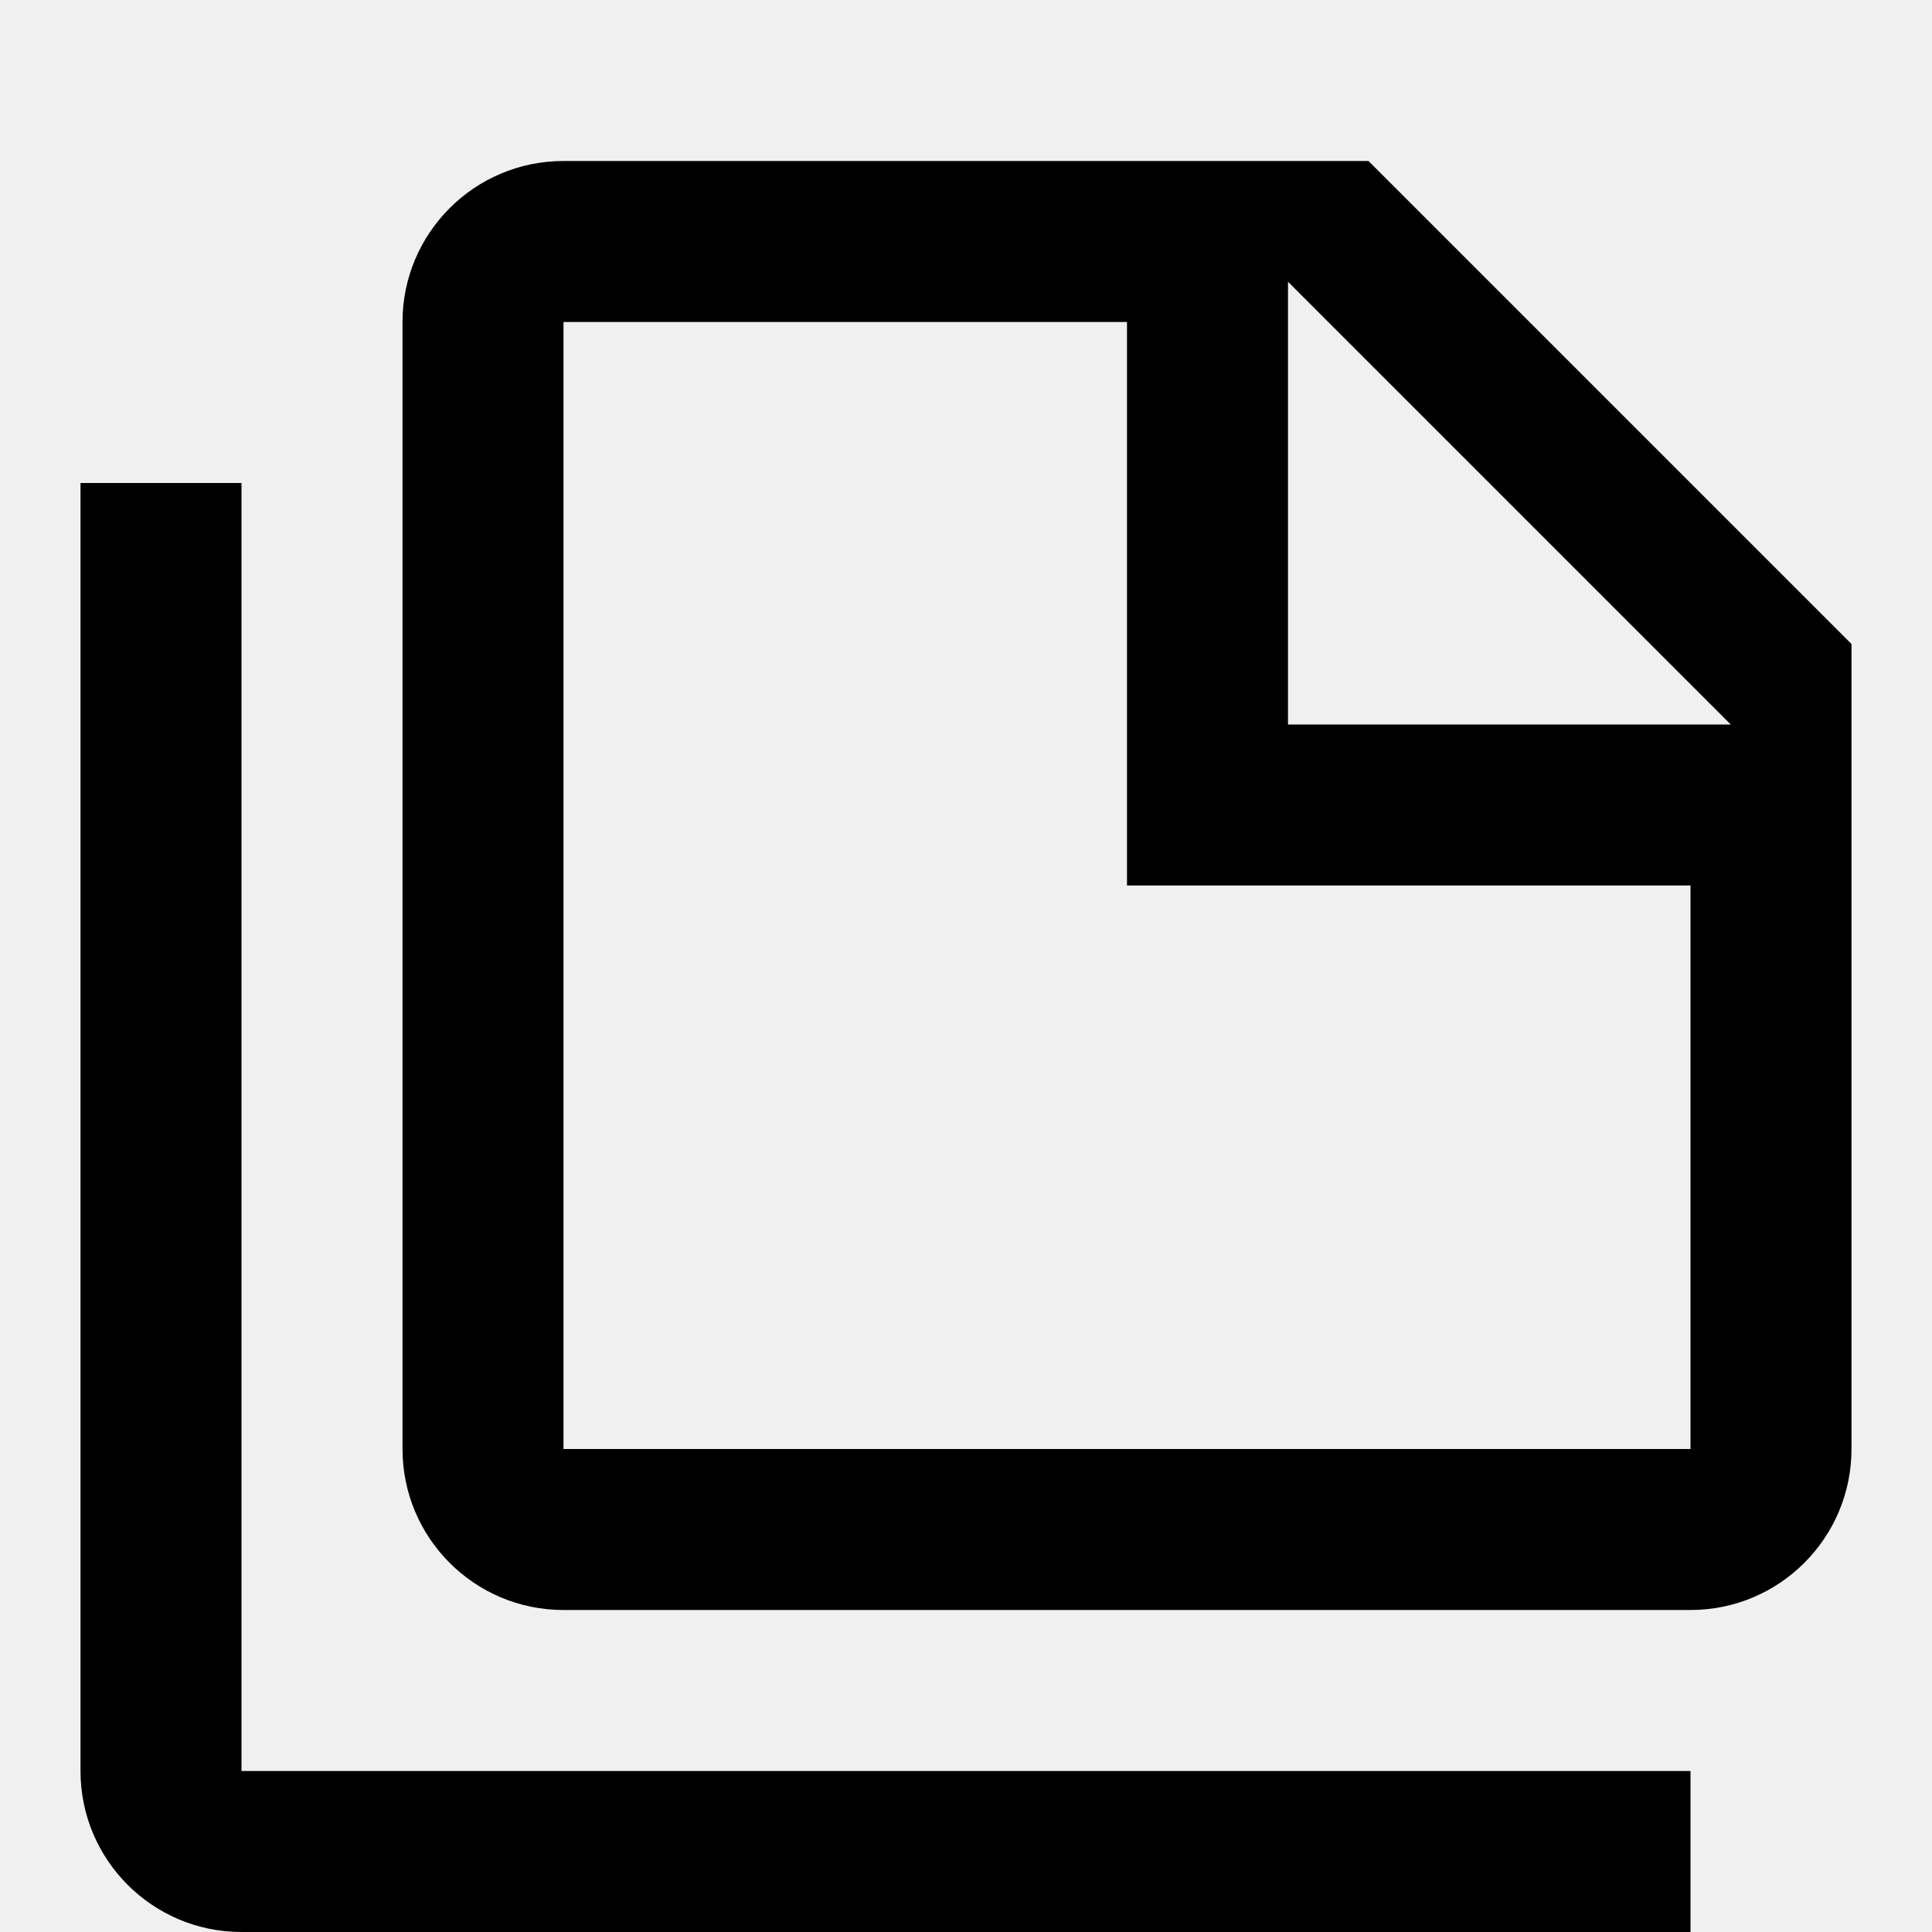
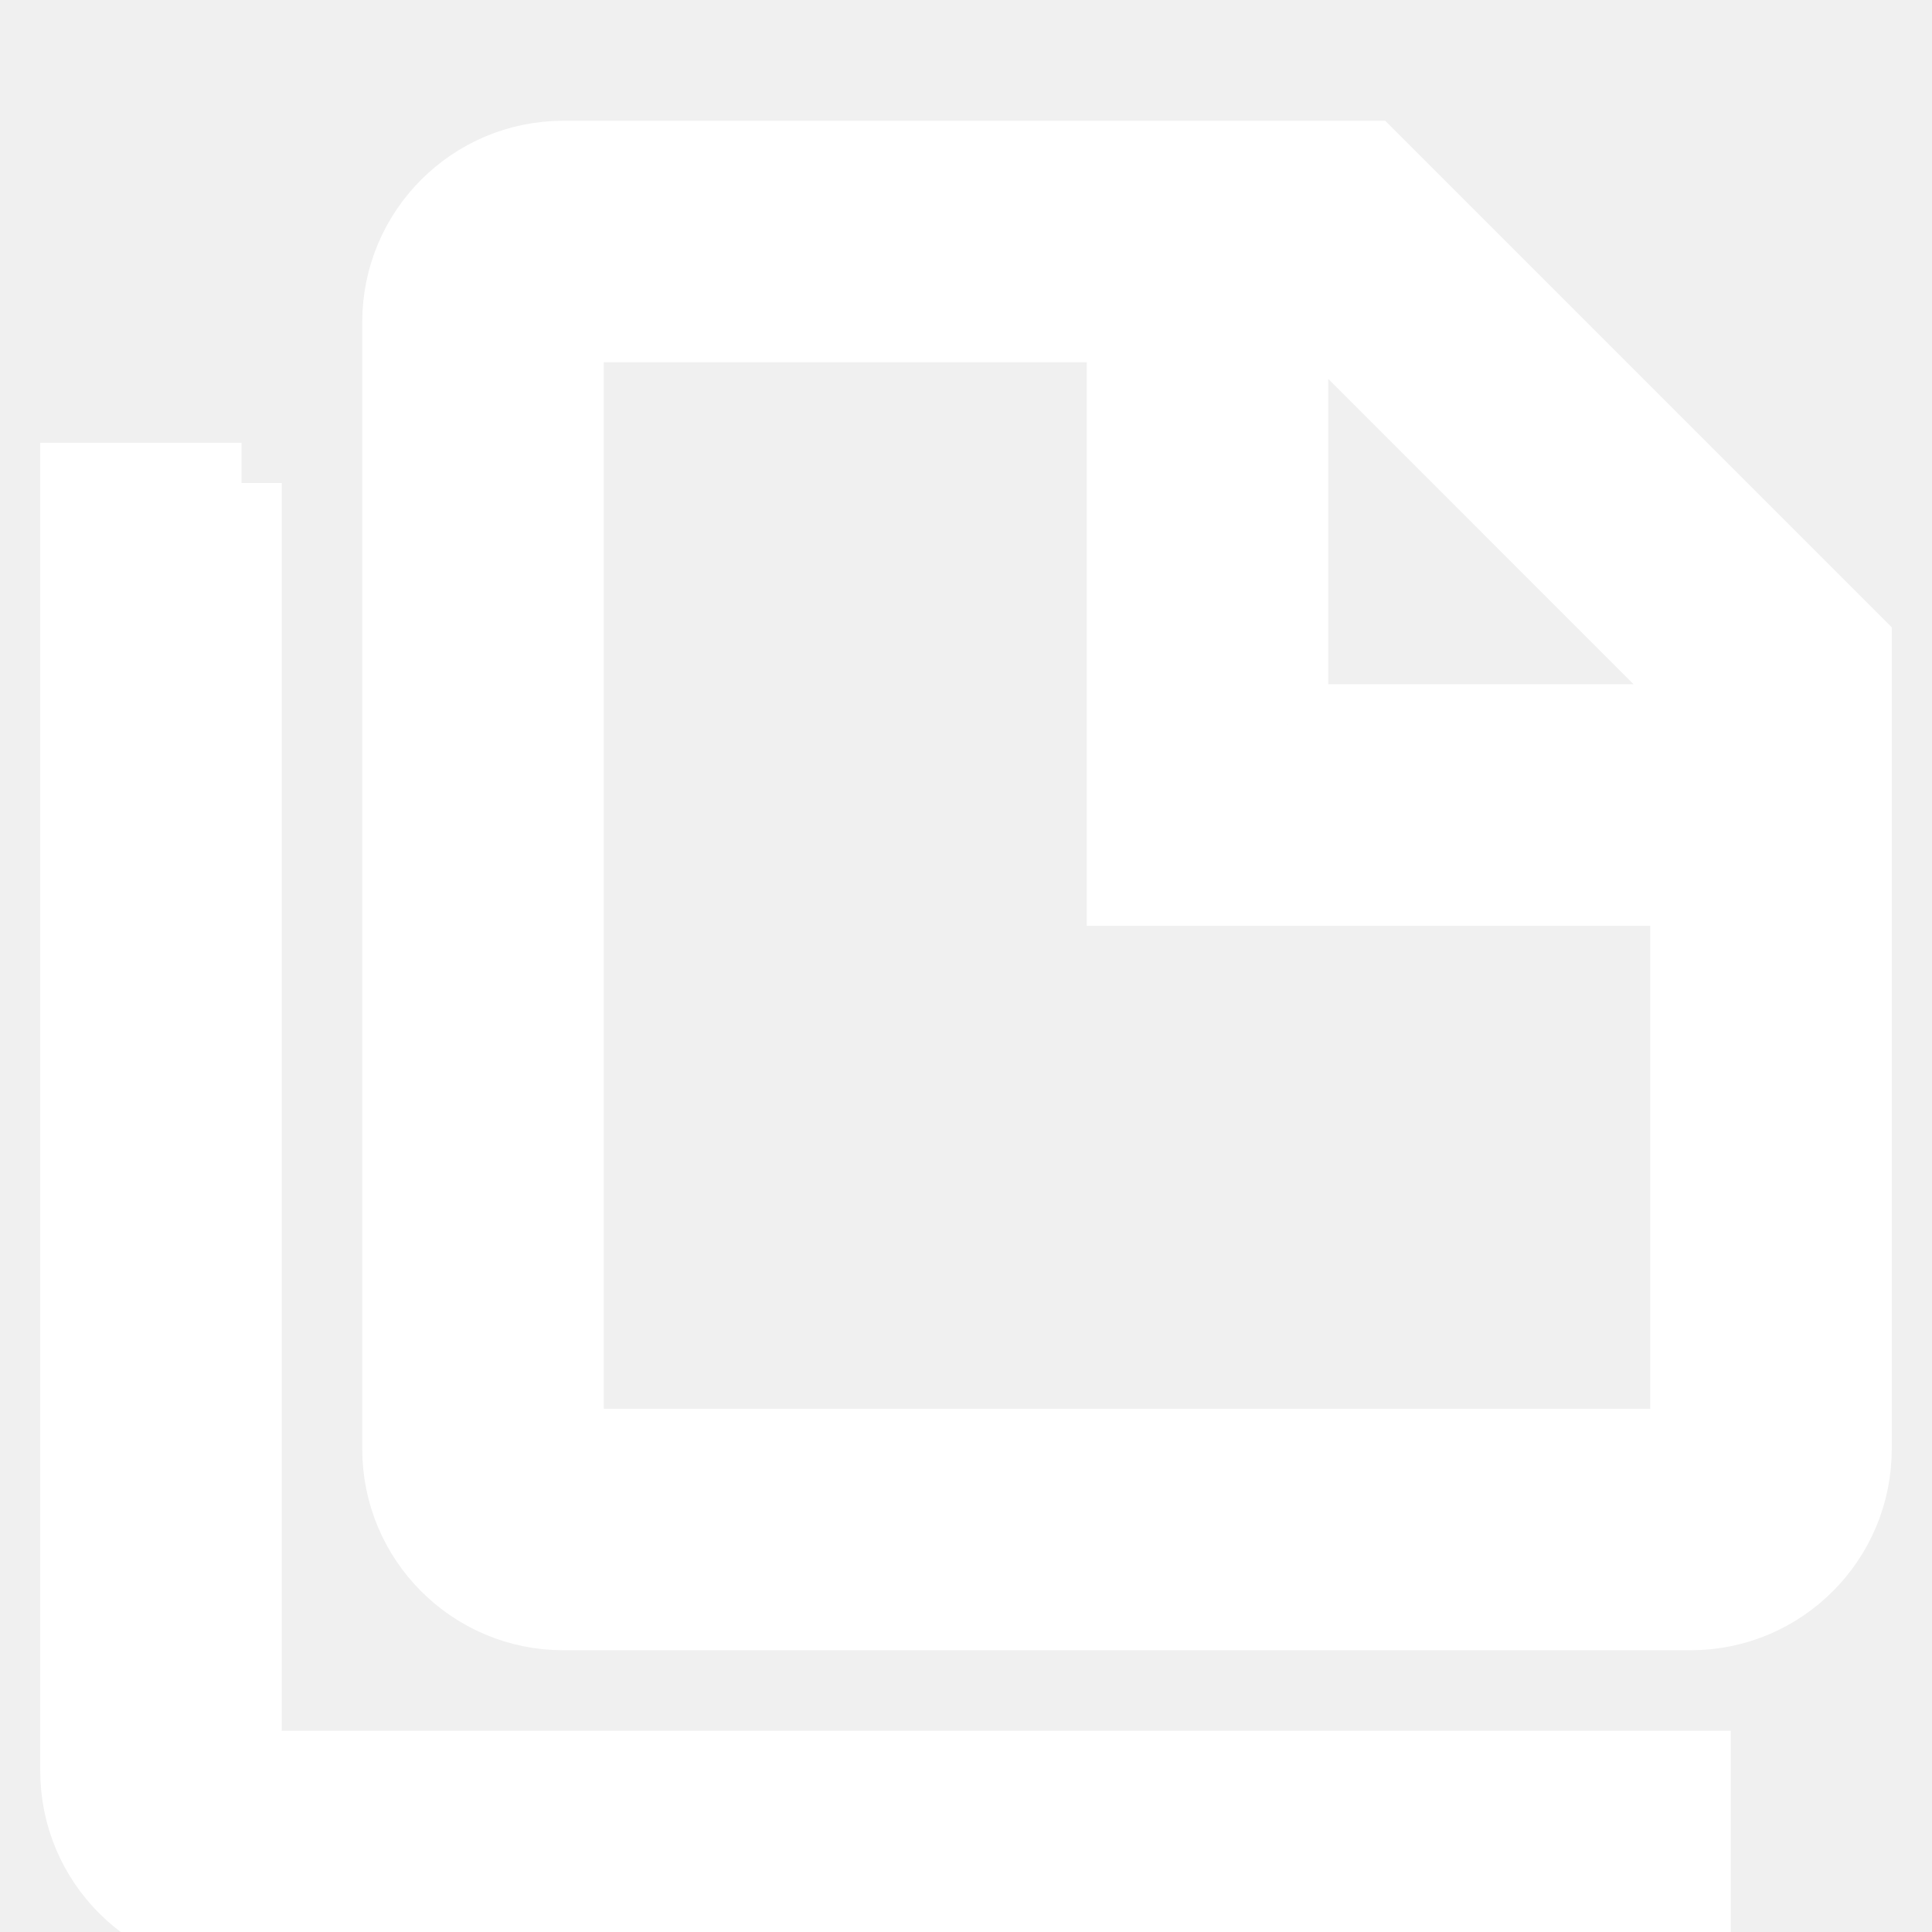
<svg xmlns="http://www.w3.org/2000/svg" viewBox="0 0 24 24">
-   <path d="M3,6V22H21V24H3A2,2 0 0,1 1,22V6H3M16,9H21.5L16,3.5V9M7,2H17L23,8V18A2,2 0 0,1 21,20H7C5.89,20 5,19.1 5,18V4A2,2 0 0,1 7,2M7,4V18H21V11H14V4H7Z" />
+   <path fill="white" stroke="white" d="M3,6V22H21V24H3A2,2 0 0,1 1,22V6H3M16,9H21.5L16,3.5V9M7,2H17L23,8V18A2,2 0 0,1 21,20H7C5.89,20 5,19.1 5,18V4A2,2 0 0,1 7,2M7,4V18H21V11H14V4H7Z" />
</svg>
